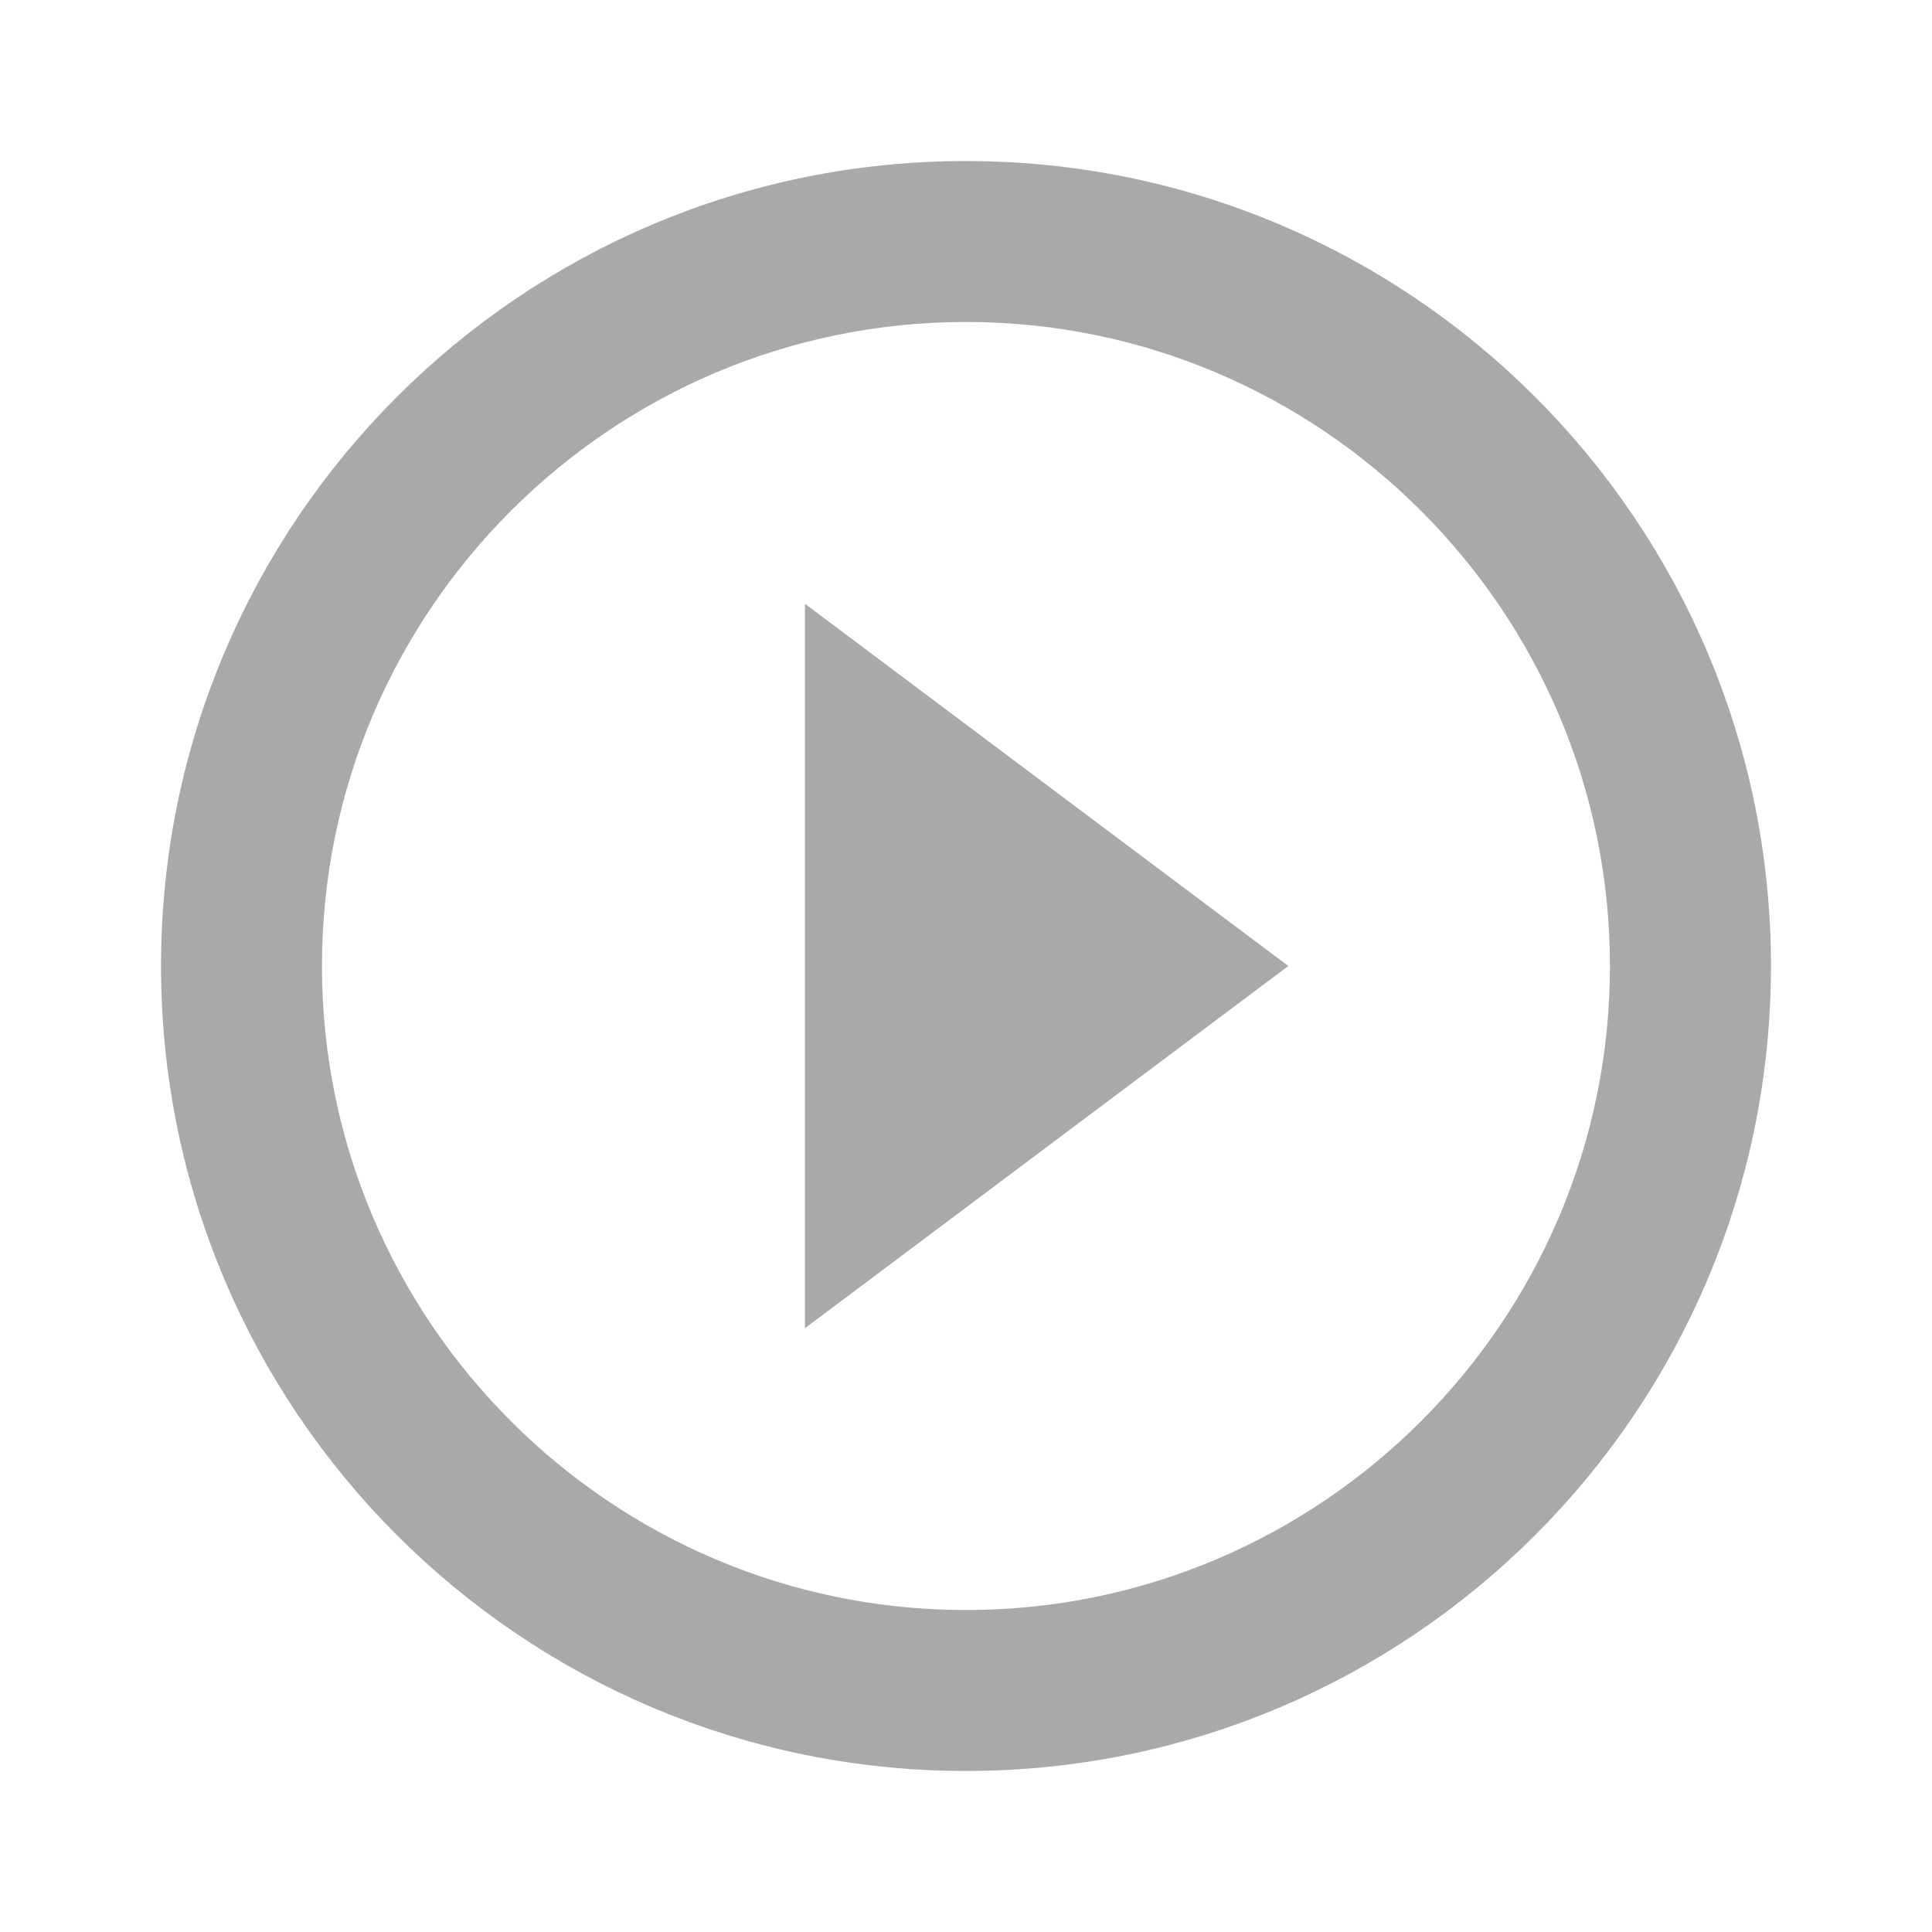
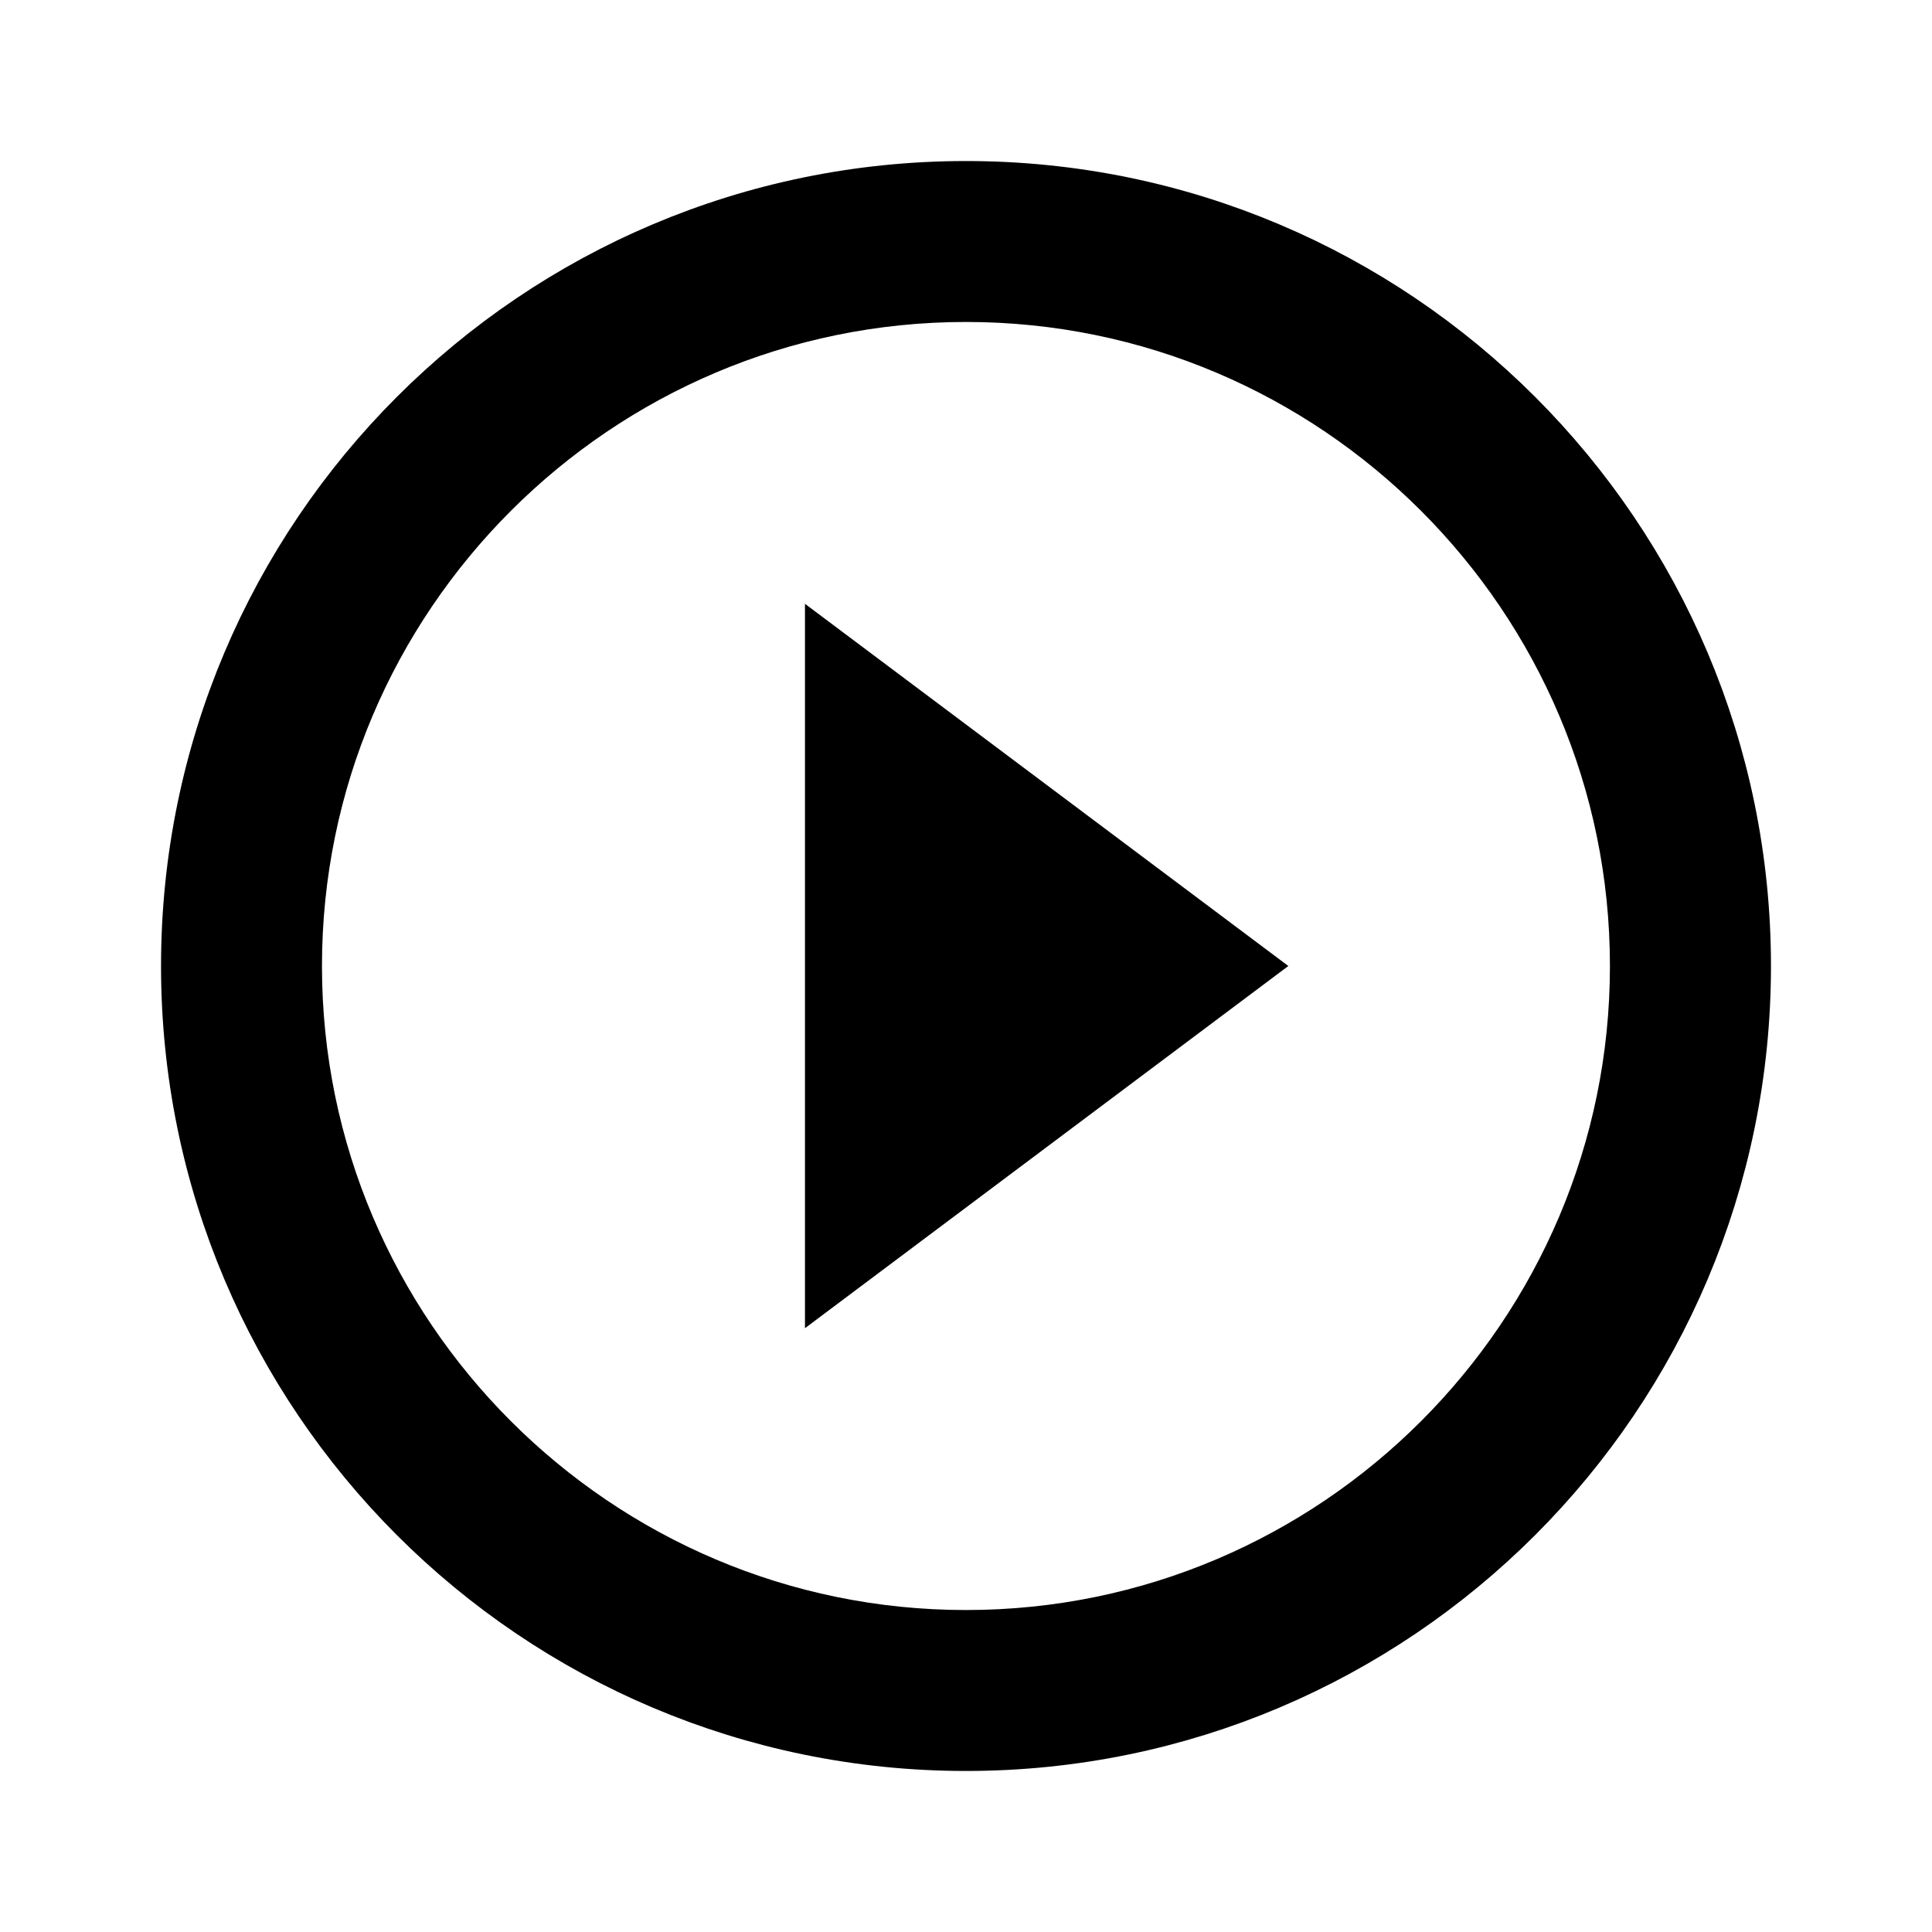
<svg xmlns="http://www.w3.org/2000/svg" width="20" height="20" viewBox="0 0 20 20" fill="none">
-   <path d="M12.503 10L8.833 12.75V7.25L12.503 10ZM2.167 10C2.167 5.676 5.676 2.167 10 2.167C14.324 2.167 17.833 5.676 17.833 10C17.833 14.324 14.324 17.833 10 17.833C5.676 17.833 2.167 14.324 2.167 10ZM2.833 10C2.833 13.951 6.049 17.167 10 17.167C13.951 17.167 17.166 13.951 17.166 10C17.166 6.049 13.951 2.833 10 2.833C6.049 2.833 2.833 6.049 2.833 10Z" fill="#A9A9A9" stroke="#A9A9A9" />
+   <path d="M12.503 10L8.833 12.75V7.25L12.503 10ZM2.167 10C2.167 5.676 5.676 2.167 10 2.167C14.324 2.167 17.833 5.676 17.833 10C17.833 14.324 14.324 17.833 10 17.833C5.676 17.833 2.167 14.324 2.167 10ZM2.833 10C2.833 13.951 6.049 17.167 10 17.167C13.951 17.167 17.166 13.951 17.166 10C17.166 6.049 13.951 2.833 10 2.833C6.049 2.833 2.833 6.049 2.833 10Z" fill="currentColor" stroke="currentColor" />
</svg>
